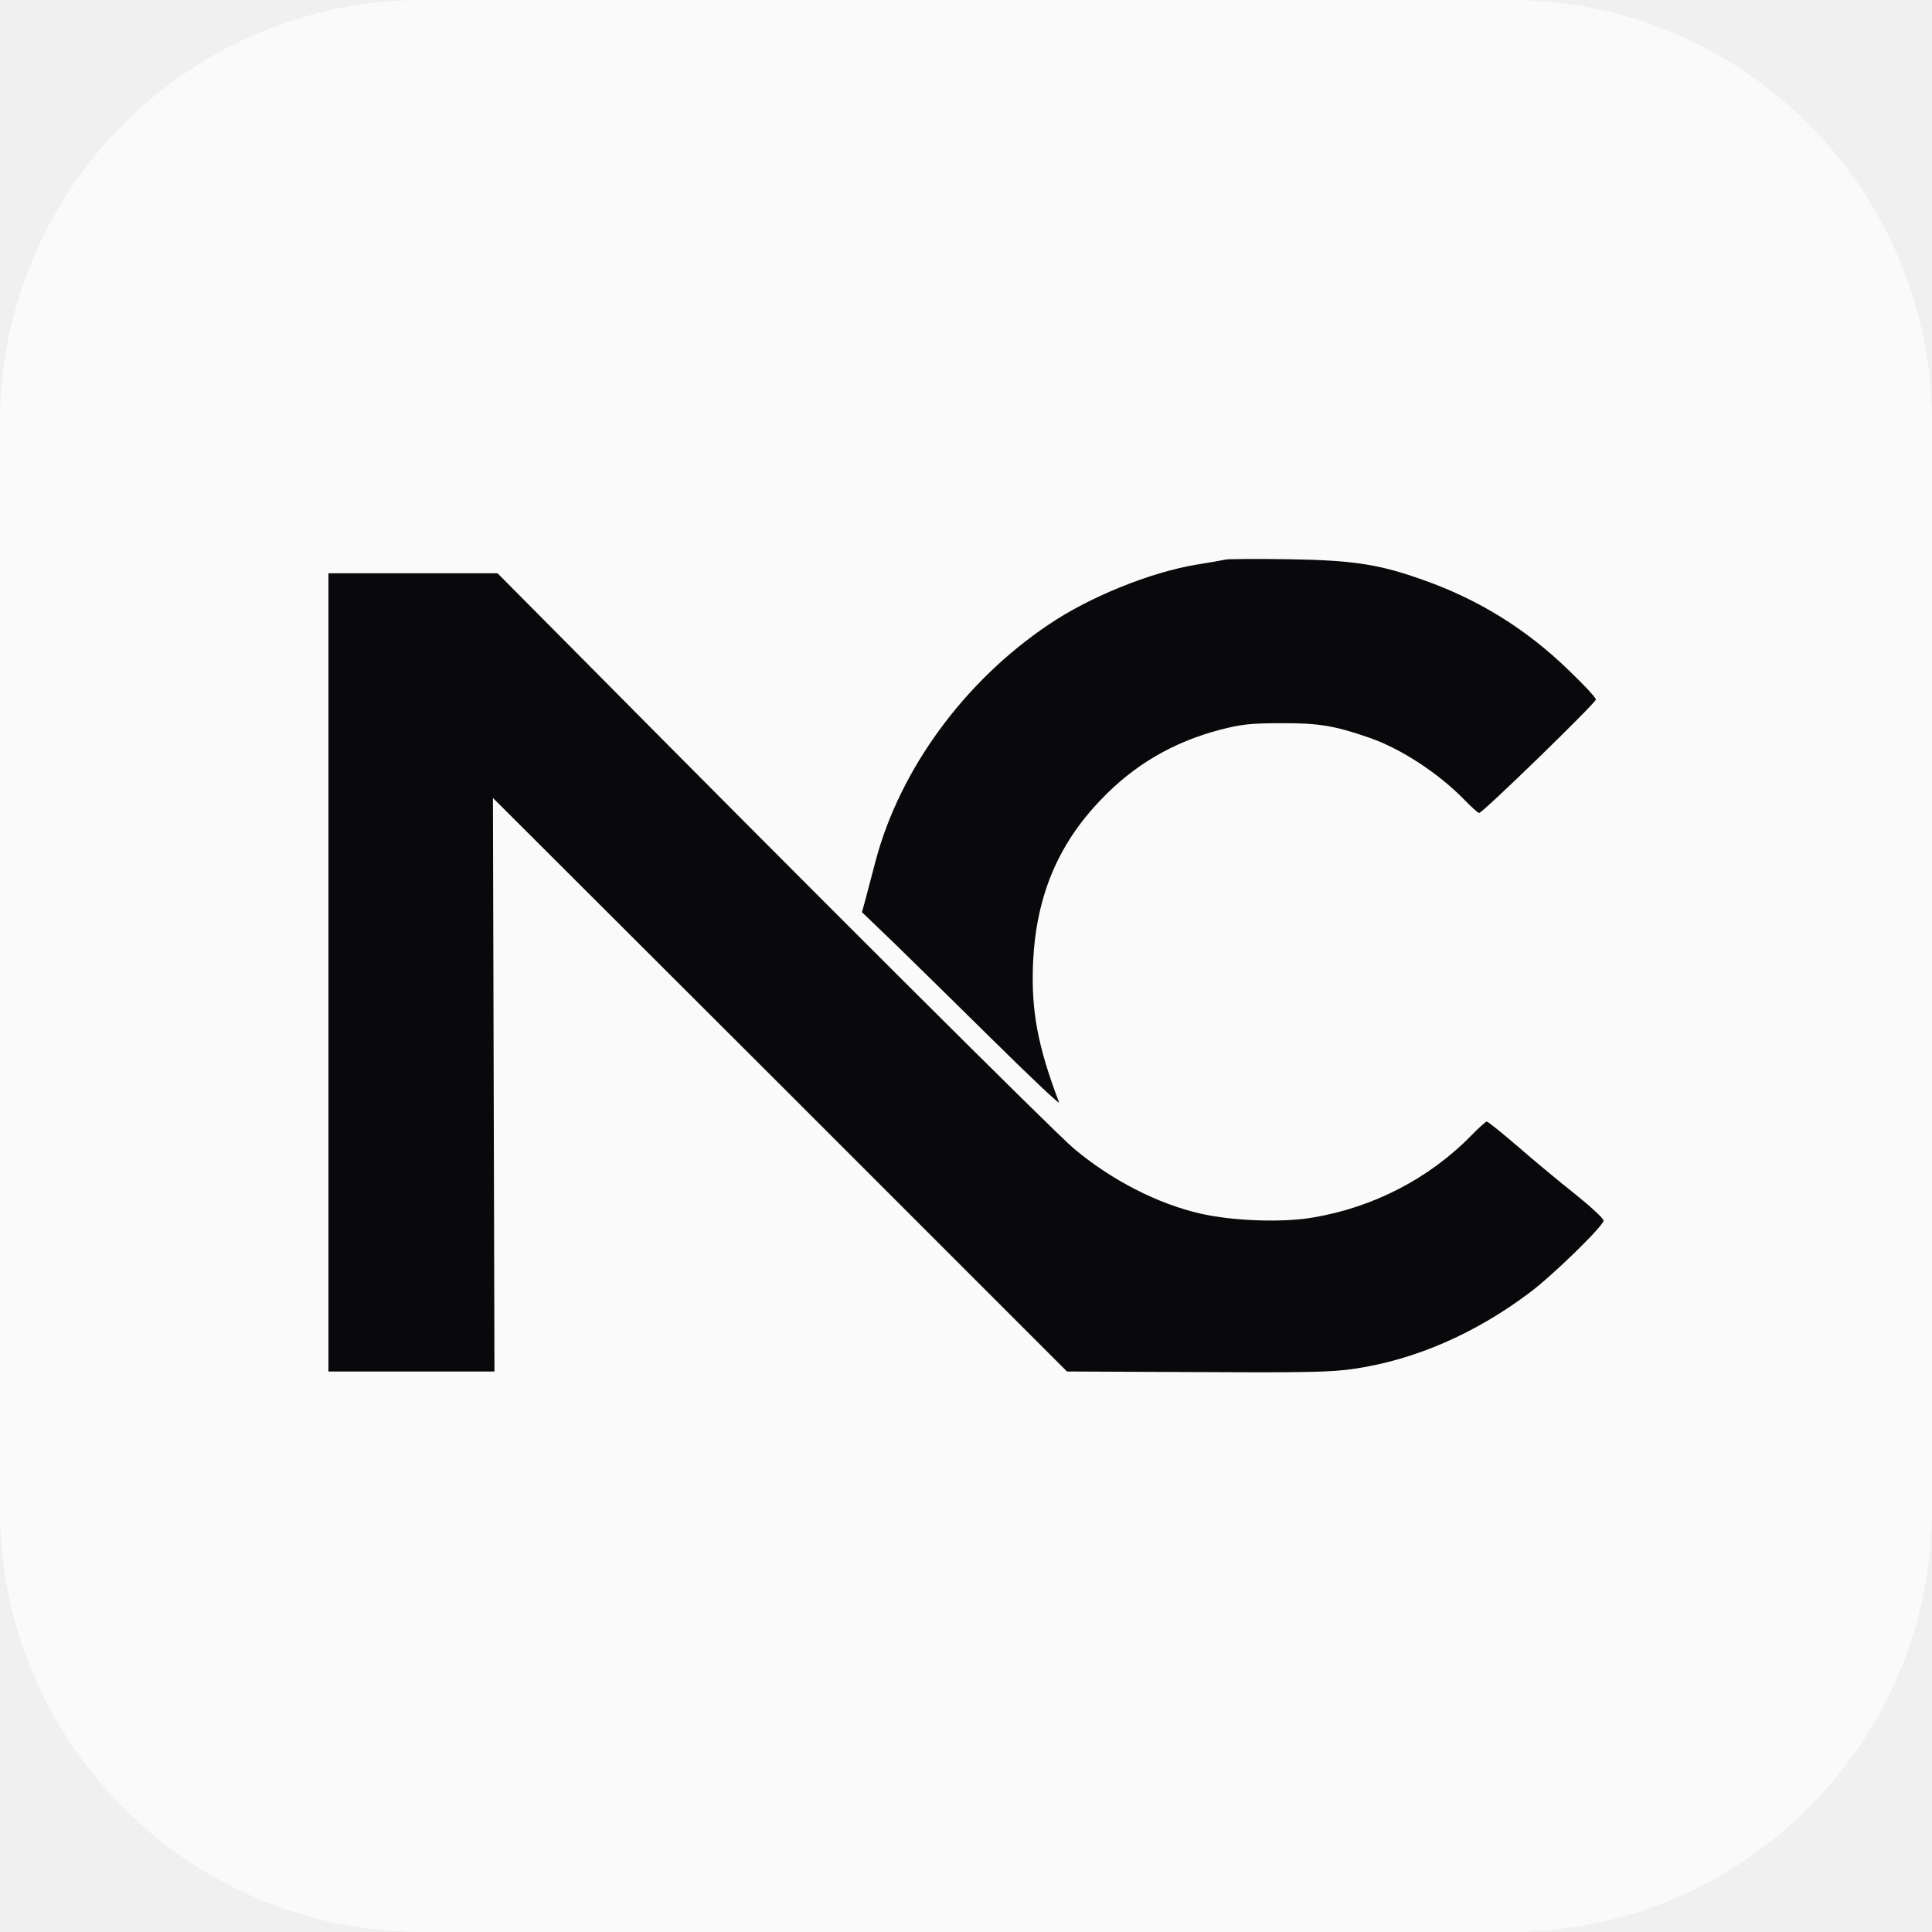
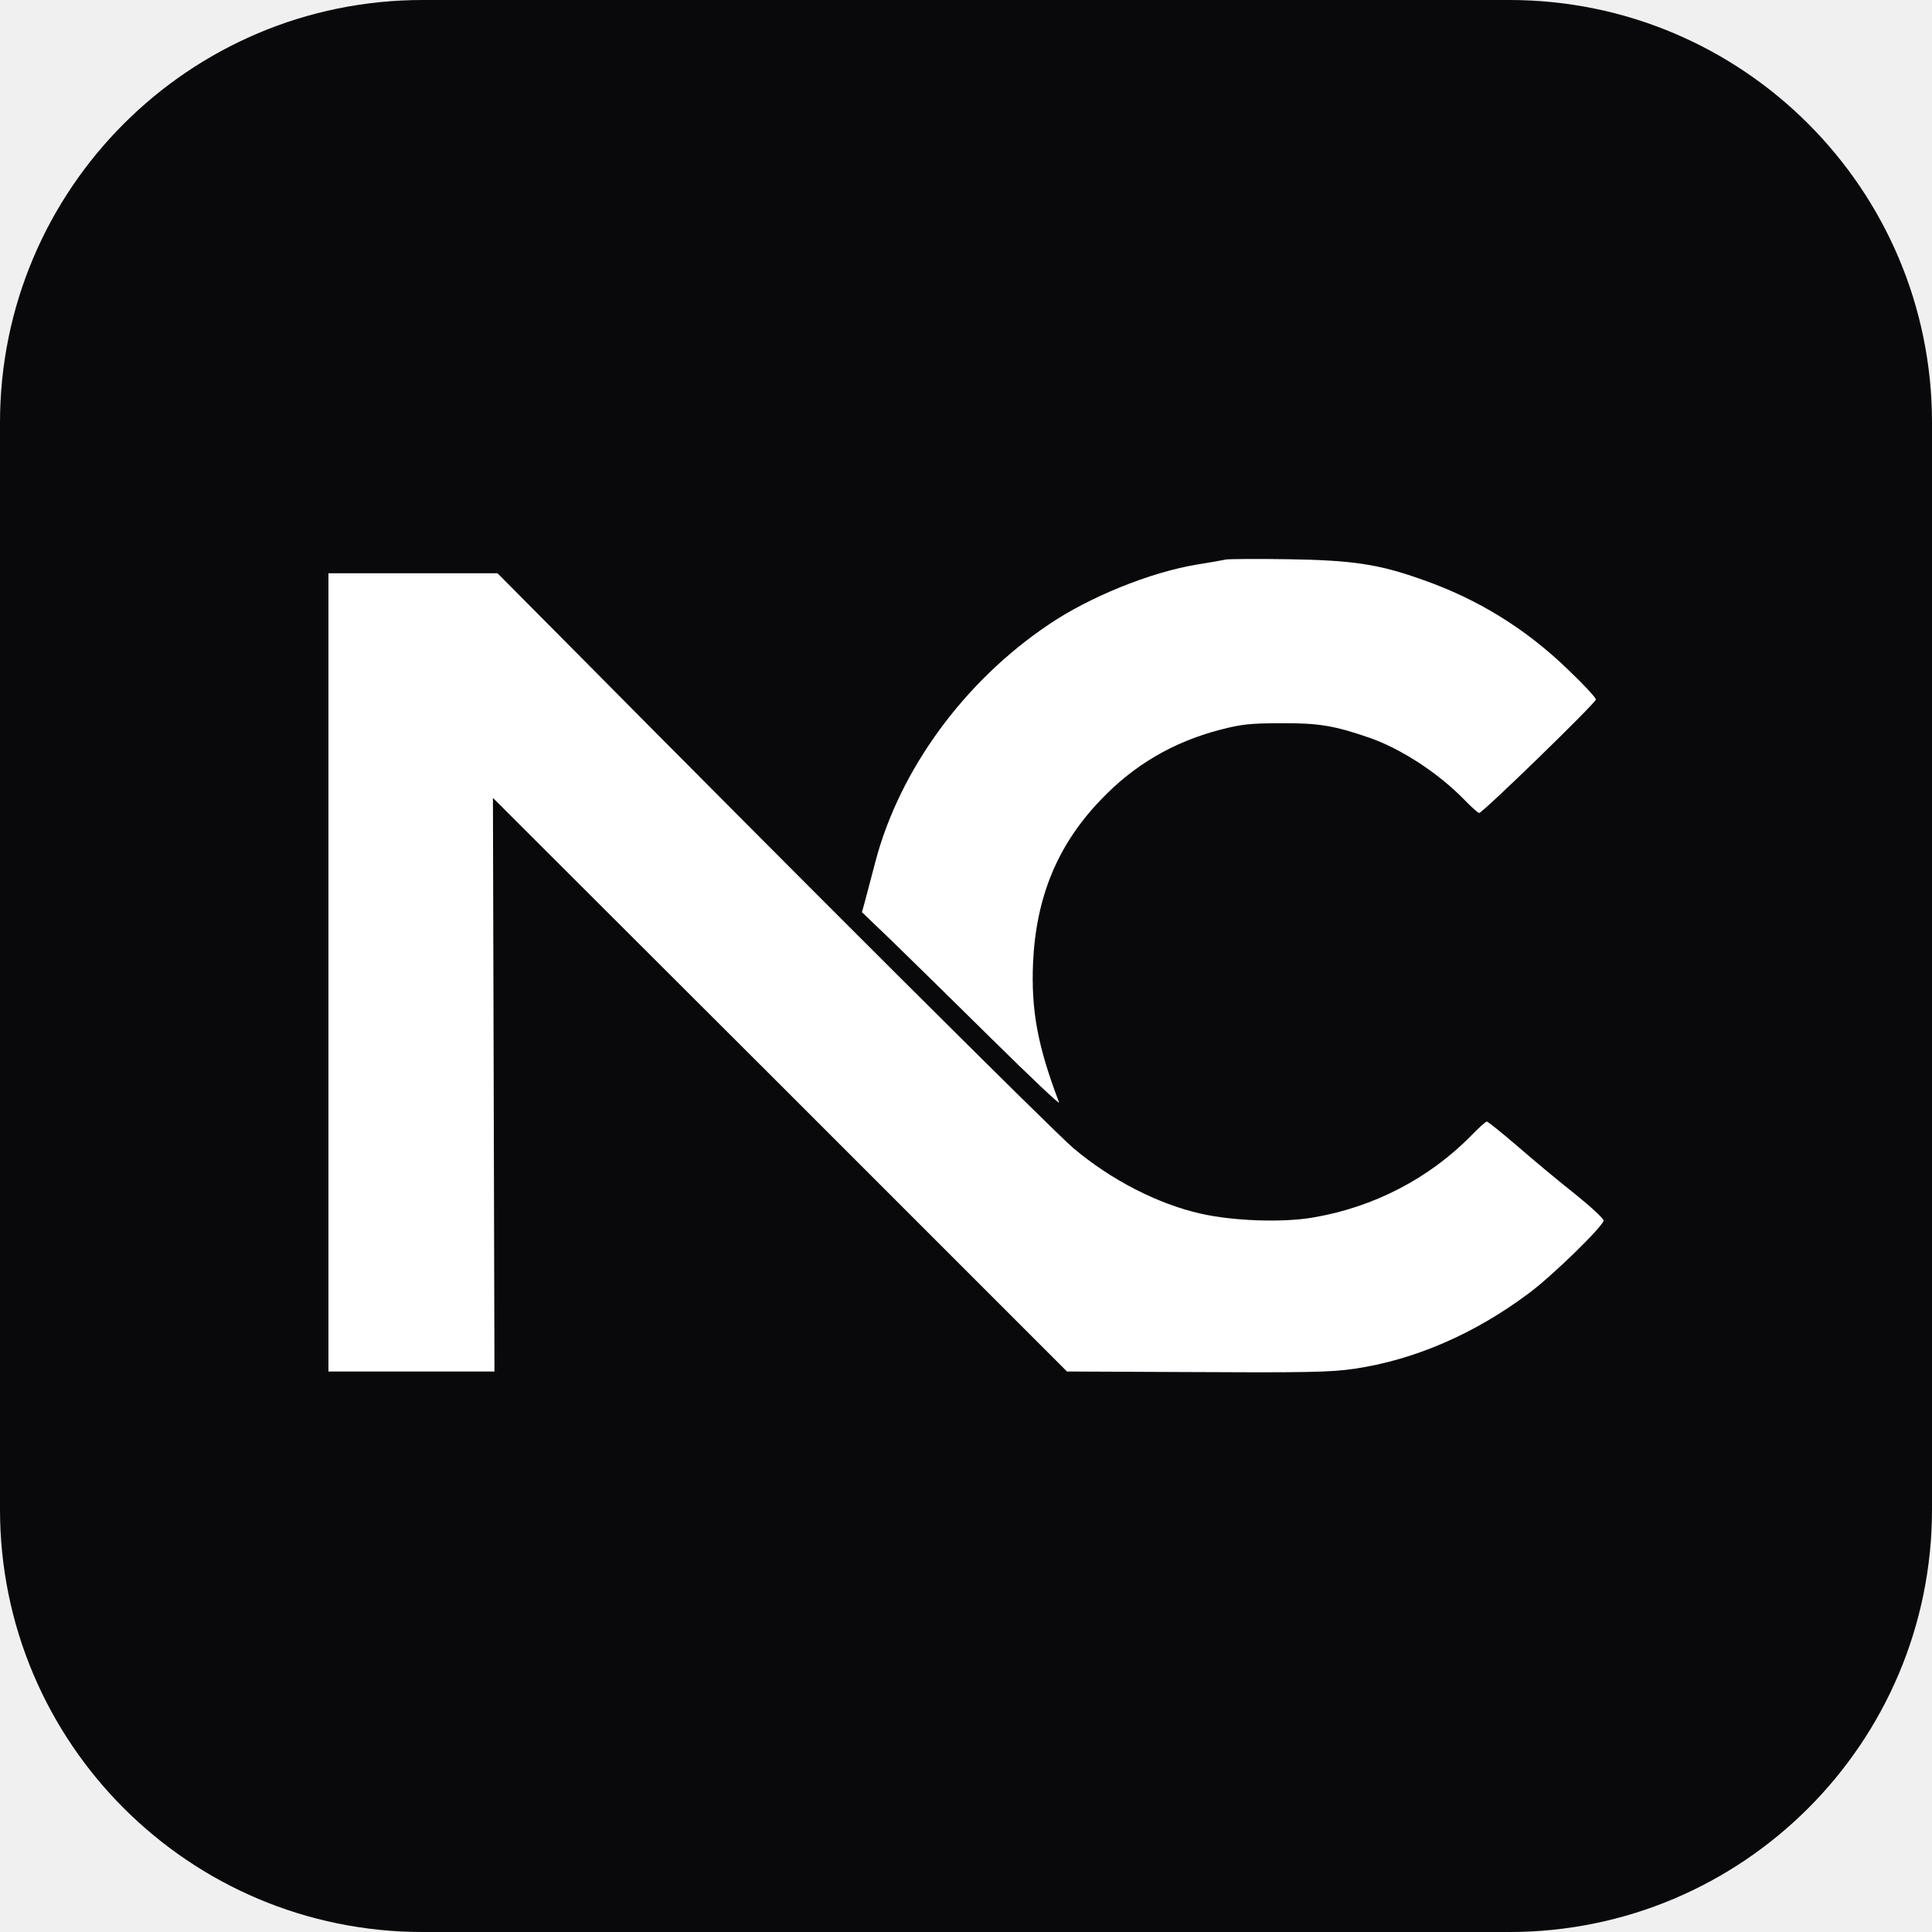
<svg xmlns="http://www.w3.org/2000/svg" viewBox="0 0 512 512" width="64" height="64">
-   <rect width="512" height="512" rx="112" fill="#fafafa" />
+   <rect width="512" height="512" rx="112" fill="#09090b" />
  <g transform="translate(87.04,147.866) scale(0.67584)">
-     <g transform="translate(0,320) scale(0.1,-0.1)" fill="#09090b" stroke="none">
+     <g transform="translate(0,320) scale(0.1,-0.1)" fill="#ffffff" stroke="none">
      <path d="M3520 3194 c-14 -3 -65 -12 -115 -20 -182 -30 -422 -127 -582 -236 -330 -222 -583 -568 -678 -928 -15 -58 -33 -126 -40 -152 l-13 -47 122 -117 c66 -64 242 -237 390 -383 148 -146 265 -257 261 -246 -85 223 -110 363 -102 549 12 257 96 461 265 637 130 137 284 227 467 275 84 22 122 26 240 26 149 1 211 -10 347 -57 124 -43 271 -139 373 -244 27 -28 53 -51 57 -51 14 0 458 432 458 445 0 7 -48 59 -108 116 -166 161 -355 278 -573 354 -171 61 -273 76 -524 80 -121 2 -231 1 -245 -1z" />
      <path d="M0 1575 l0 -1565 326 0 325 0 -3 1125 -3 1124 1126 -1124 1125 -1125 435 -2 c512 -3 601 -1 694 13 235 35 471 137 685 298 90 67 290 262 290 283 0 8 -51 55 -112 104 -62 49 -163 133 -225 187 -62 53 -116 97 -121 97 -4 0 -32 -25 -62 -56 -164 -167 -382 -280 -618 -320 -119 -21 -315 -14 -442 15 -168 38 -351 132 -498 256 -75 63 -1037 1022 -1979 1973 l-280 282 -332 0 -331 0 0 -1565z" />
    </g>
  </g>
</svg>
